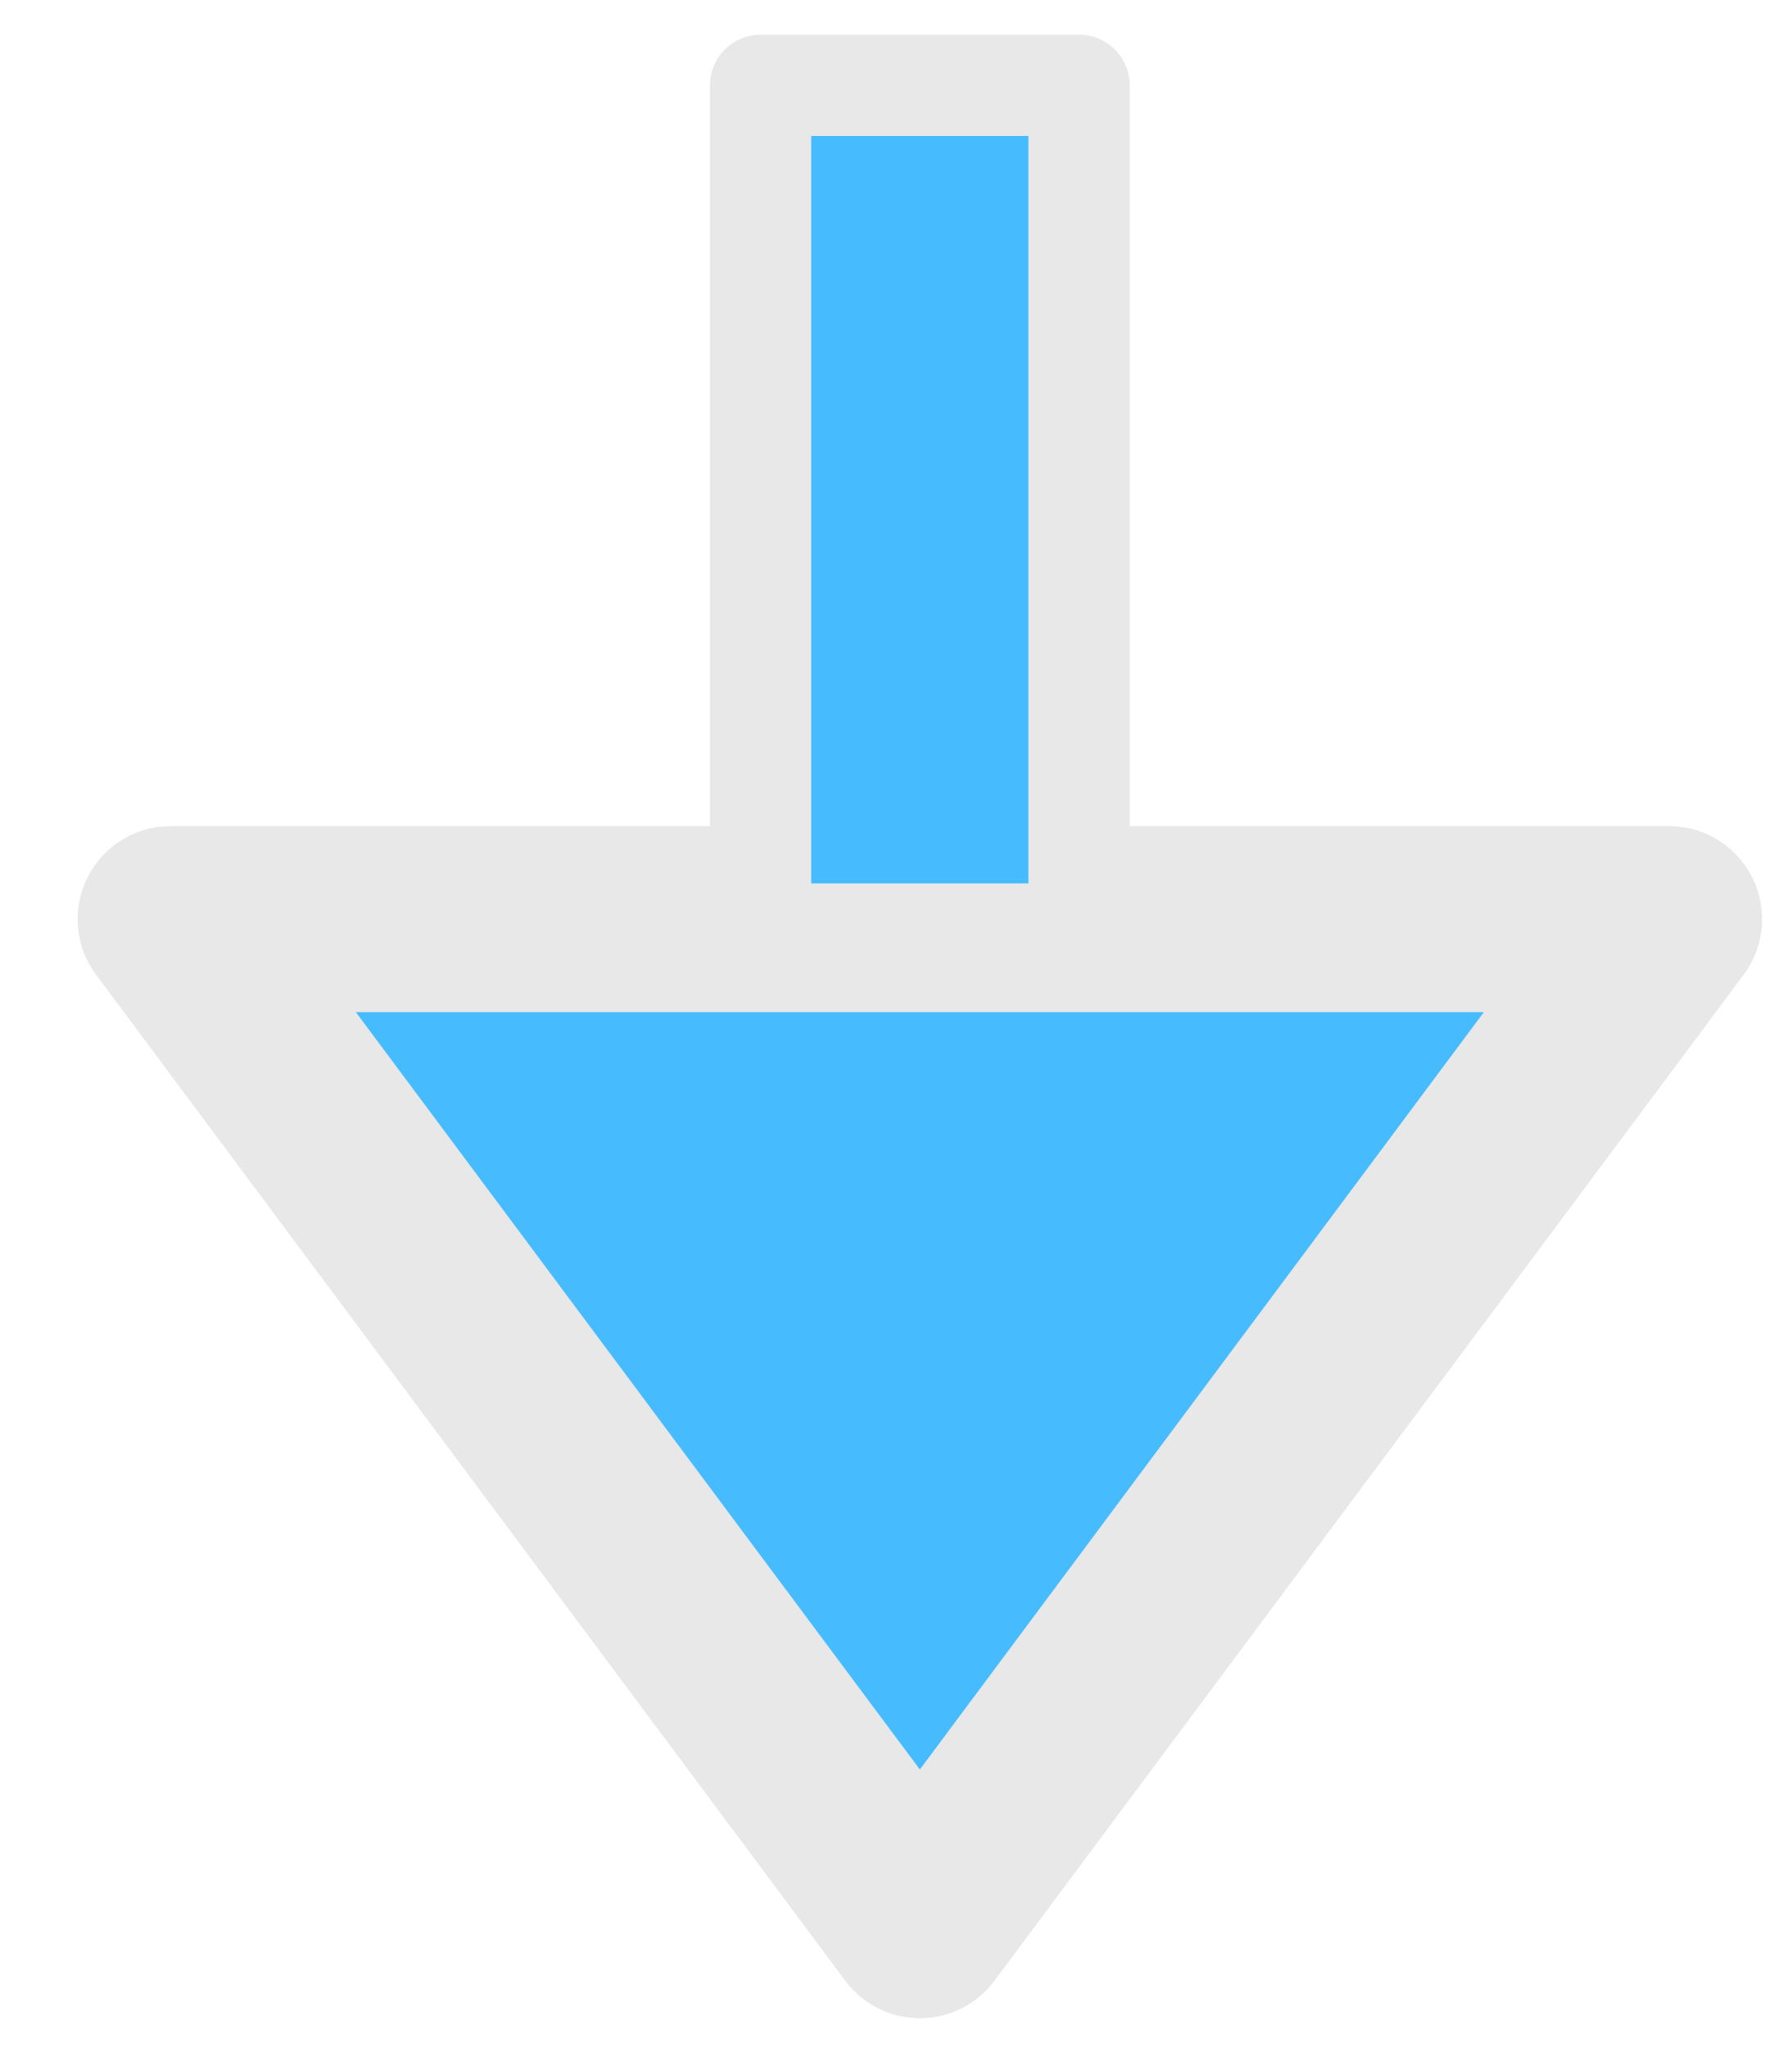
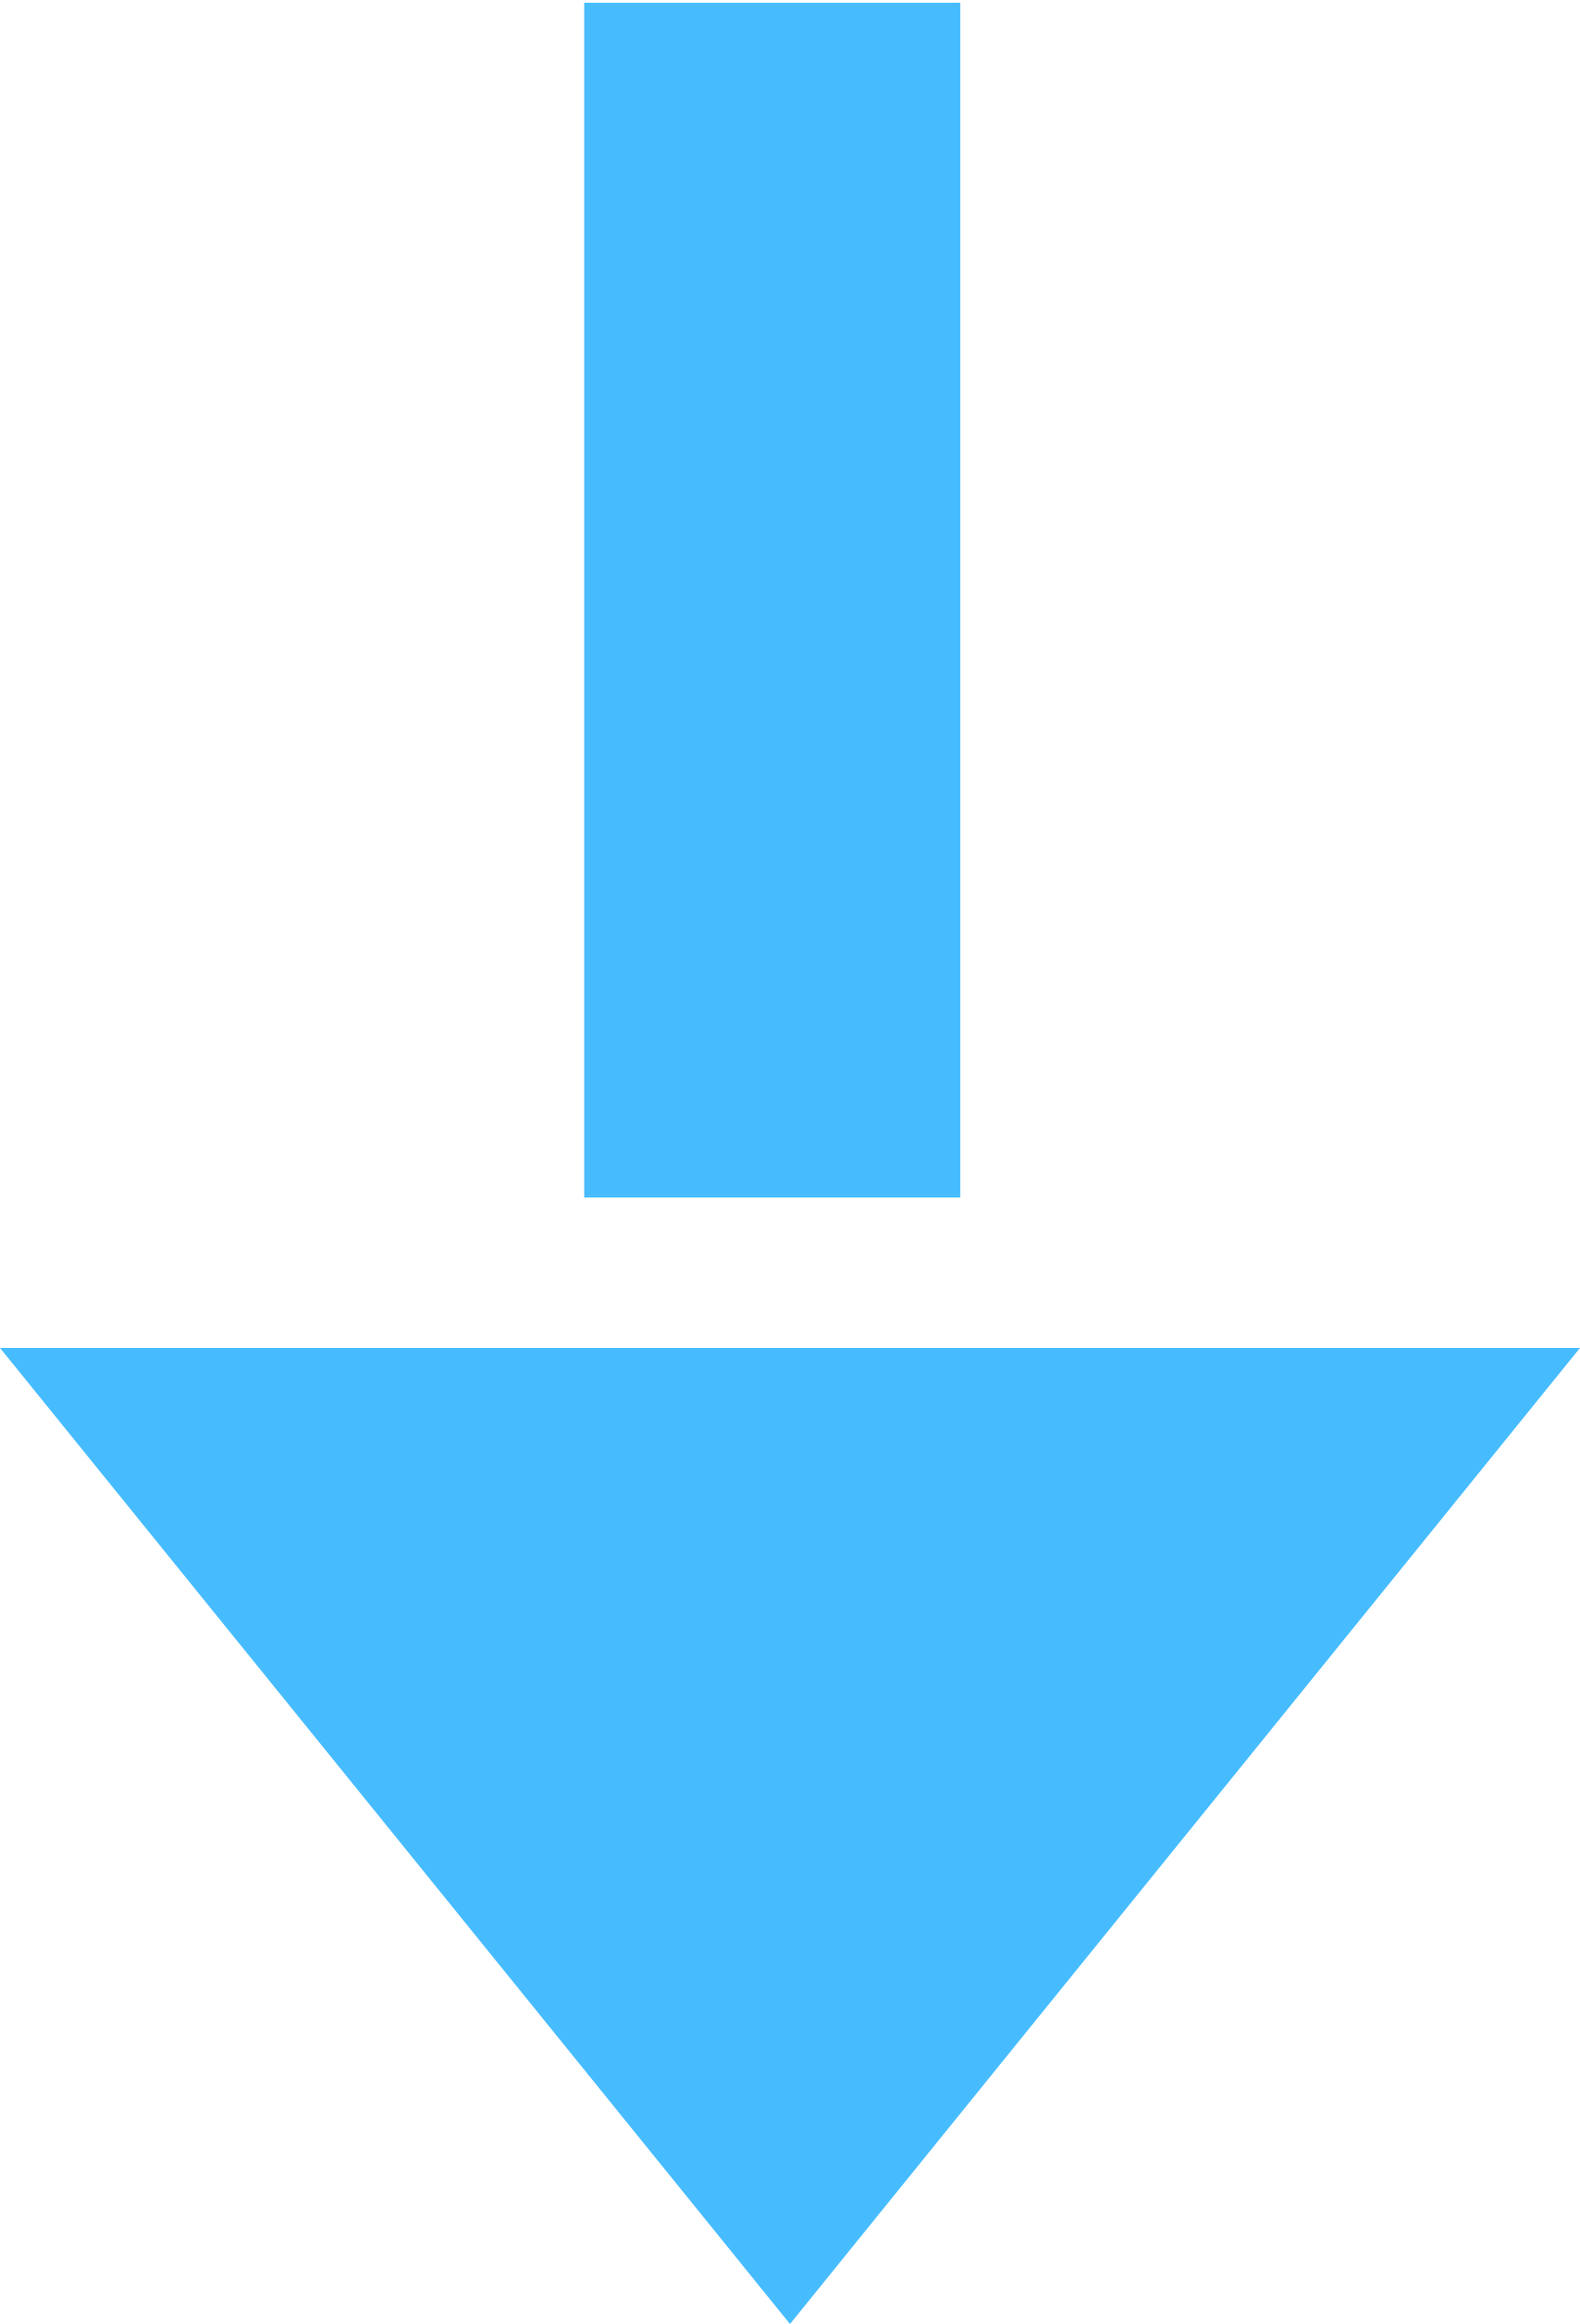
- <svg xmlns="http://www.w3.org/2000/svg" width="21" height="24" viewBox="0 0 21 24" fill="none">
-   <path d="M10.782 22.561L19.564 10.771L2 10.771L10.782 22.561Z" fill="#46BCFF" stroke="#E8E8E8" stroke-width="2.18" stroke-linecap="round" stroke-linejoin="round" />
-   <path d="M8.915 10.946H12.648L12.648 1H8.915L8.915 10.946Z" fill="#46BCFF" stroke="#E8E8E8" stroke-width="1.187" stroke-linecap="round" stroke-linejoin="round" />
+ <svg xmlns="http://www.w3.org/2000/svg" width="17" height="25" fill="none" viewBox="0 0 17 25">
+   <path id="rect1995" fill="#46bcff" d="M 6.286,0.03 H 10.332 V 12.882 H 6.286 Z" />
+   <path fill="#46bcff" d="M 0,14.5 H 17 L 8.5,25 Z" />
</svg>
